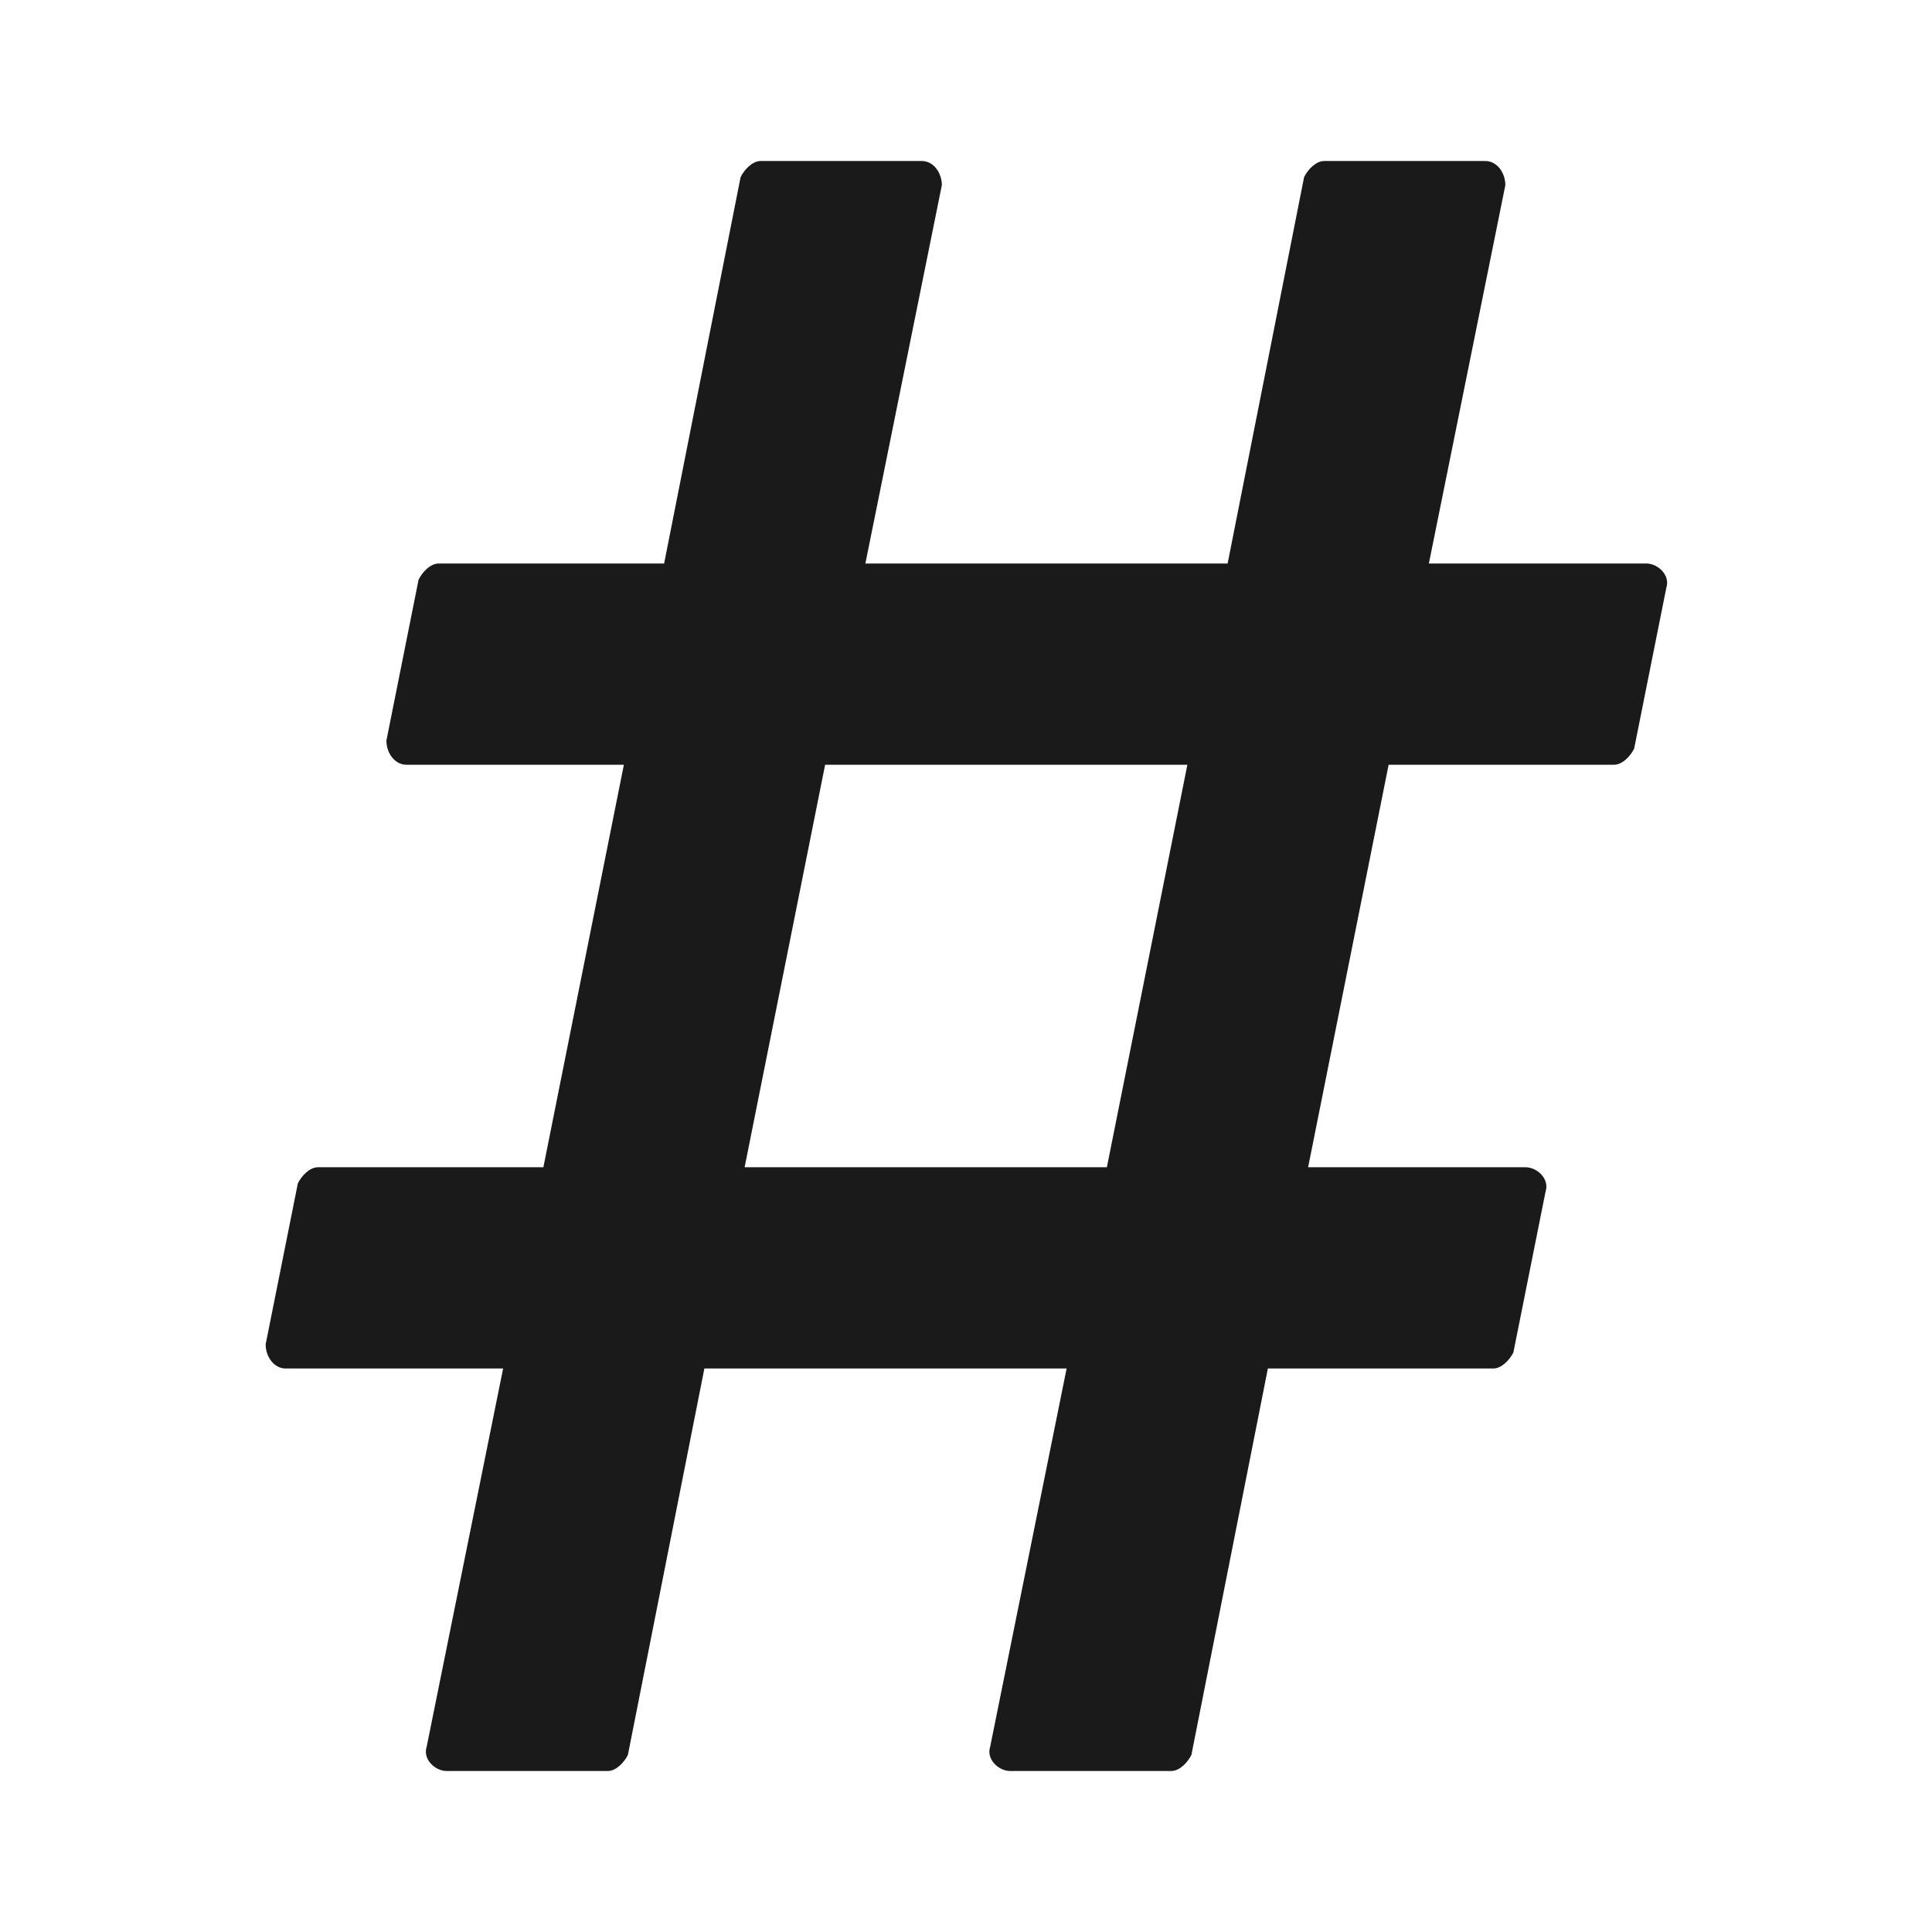
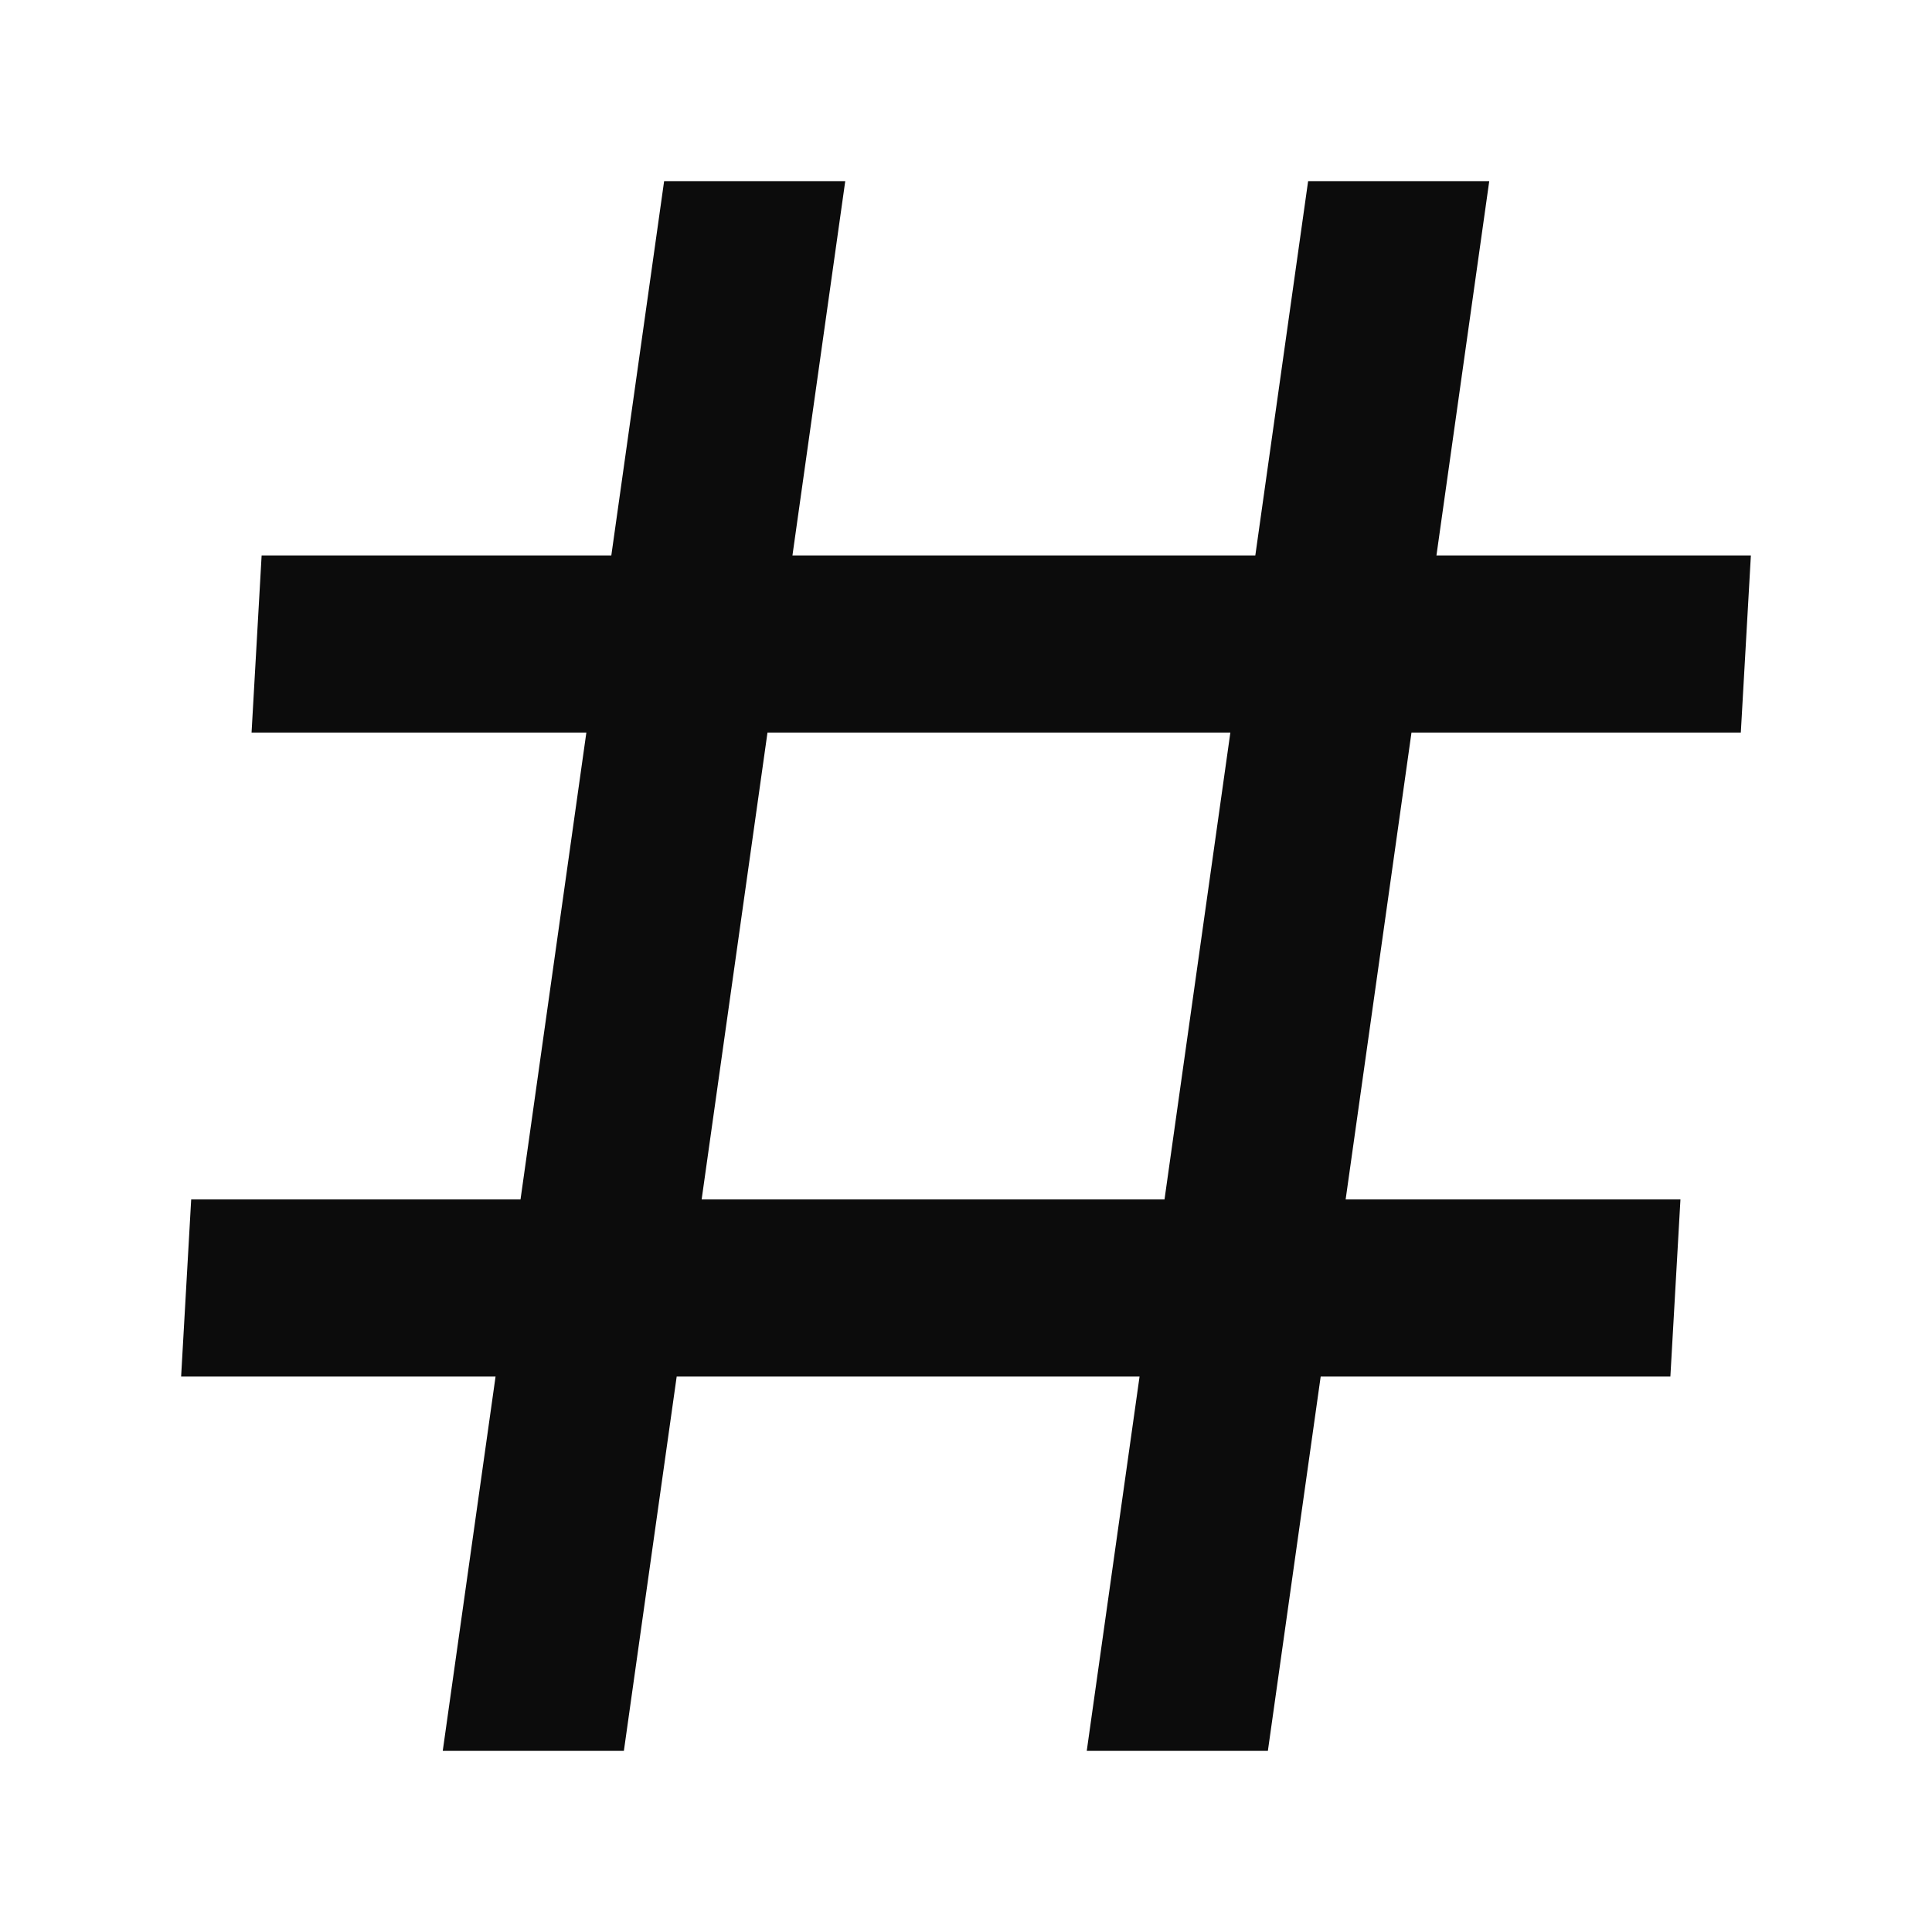
- <svg xmlns="http://www.w3.org/2000/svg" width="24" height="24" fill="none">
-   <path d="m20.3 9.3.4-2c.05-.15-.1-.3-.25-.3h-2.7l.95-4.7c0-.15-.1-.3-.25-.3h-2c-.1 0-.2.1-.25.2L15.25 7h-4.5l.95-4.7c0-.15-.1-.3-.25-.3h-2c-.1 0-.2.1-.25.2L8.25 7h-2.8c-.1 0-.2.1-.25.2l-.4 2c0 .15.1.3.25.3h2.7l-1 5h-2.8c-.1 0-.2.1-.25.2l-.4 2c0 .15.1.3.25.3h2.7l-.95 4.7c-.05.15.1.3.25.3h2c.1 0 .2-.1.25-.2l.95-4.8h4.5l-.95 4.7c-.05.15.1.3.25.3h2c.1 0 .2-.1.25-.2l.95-4.8h2.8c.1 0 .2-.1.25-.2l.4-2c.05-.15-.1-.3-.25-.3h-2.7l1-5h2.8c.1 0 .2-.1.25-.2Zm-6.55 5.2h-4.5l1-5h4.5l-1 5Z" fill="#1A1A1A" />
+ <svg xmlns="http://www.w3.org/2000/svg" width="24" height="24" viewBox="0 0 24 24" fill="none">
+   <path fill-rule="evenodd" clip-rule="evenodd" d="M9.844 6.9L10.5 2.25H8.25L7.594 6.9H3.25L3.125 9.1H7.284L6.466 14.9H2.375L2.25 17.1H6.156L5.5 21.75H7.75L8.406 17.1H14.156L13.5 21.75H15.75L16.406 17.1H20.75L20.875 14.9H16.716L17.534 9.1H21.625L21.75 6.9H17.844L18.5 2.25H16.25L15.594 6.9H9.844ZM14.466 14.9L15.284 9.1H9.534L8.716 14.9H14.466Z" fill="#0C0C0C" />
</svg>
